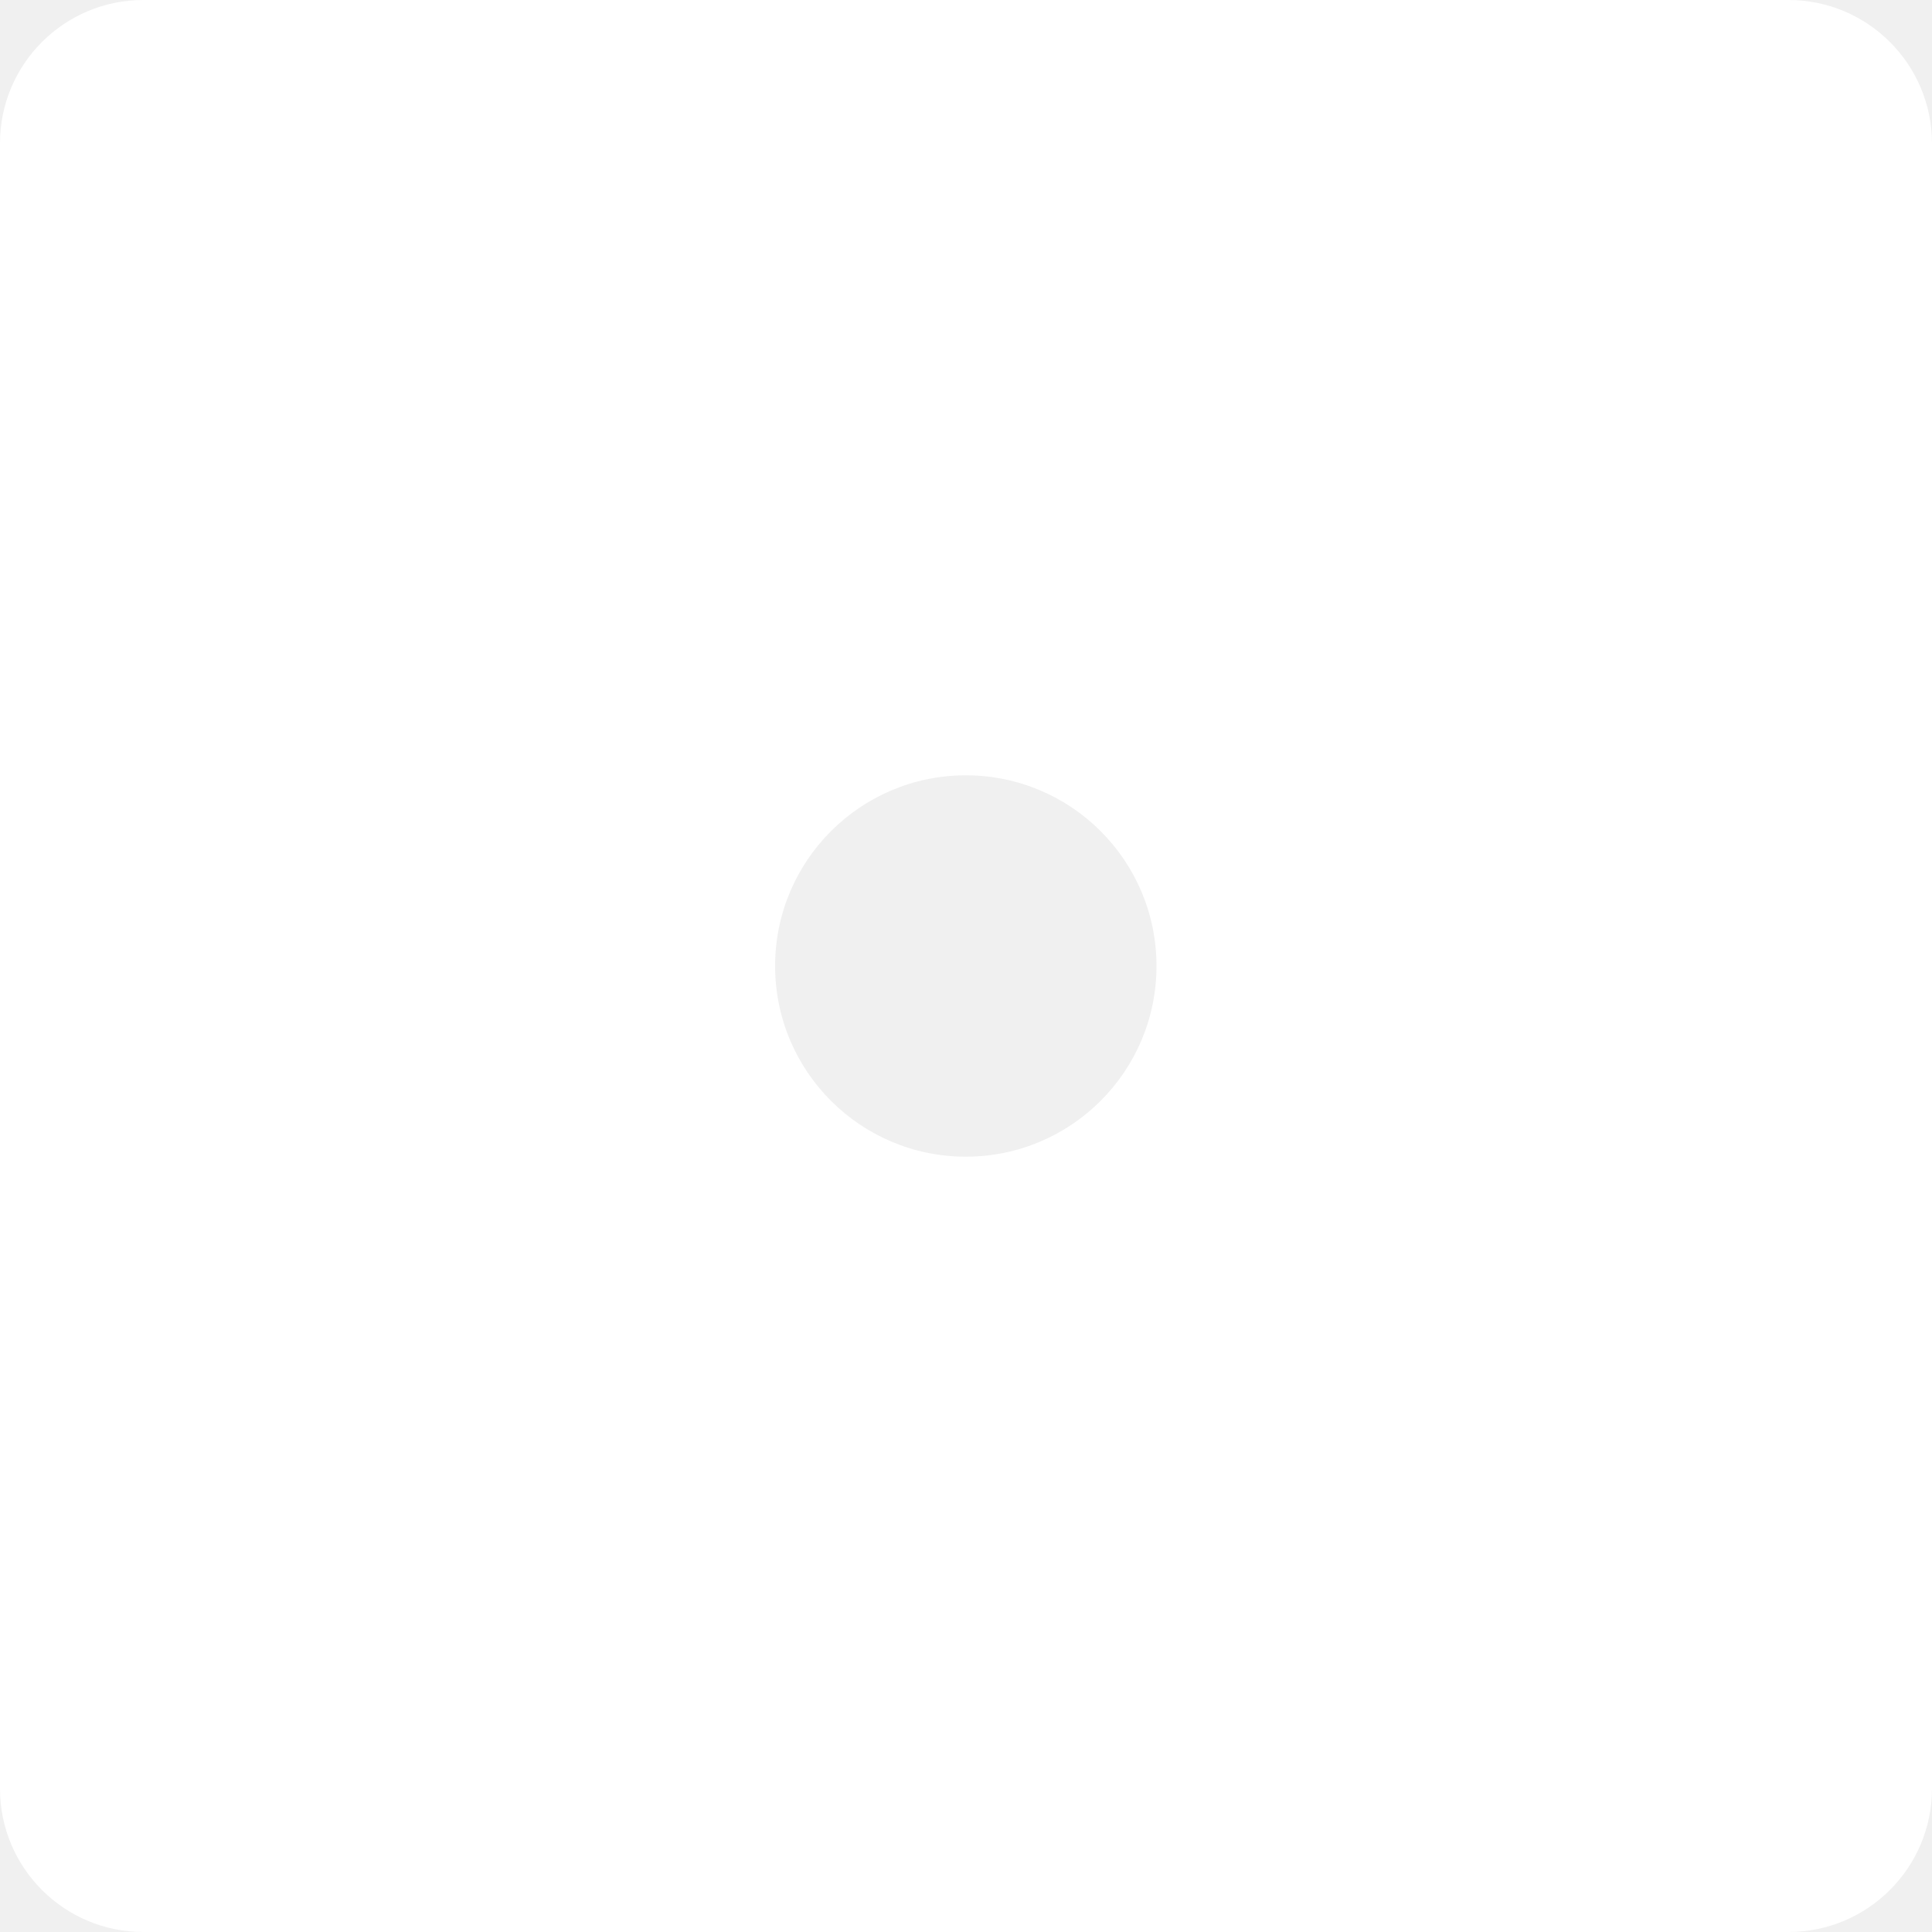
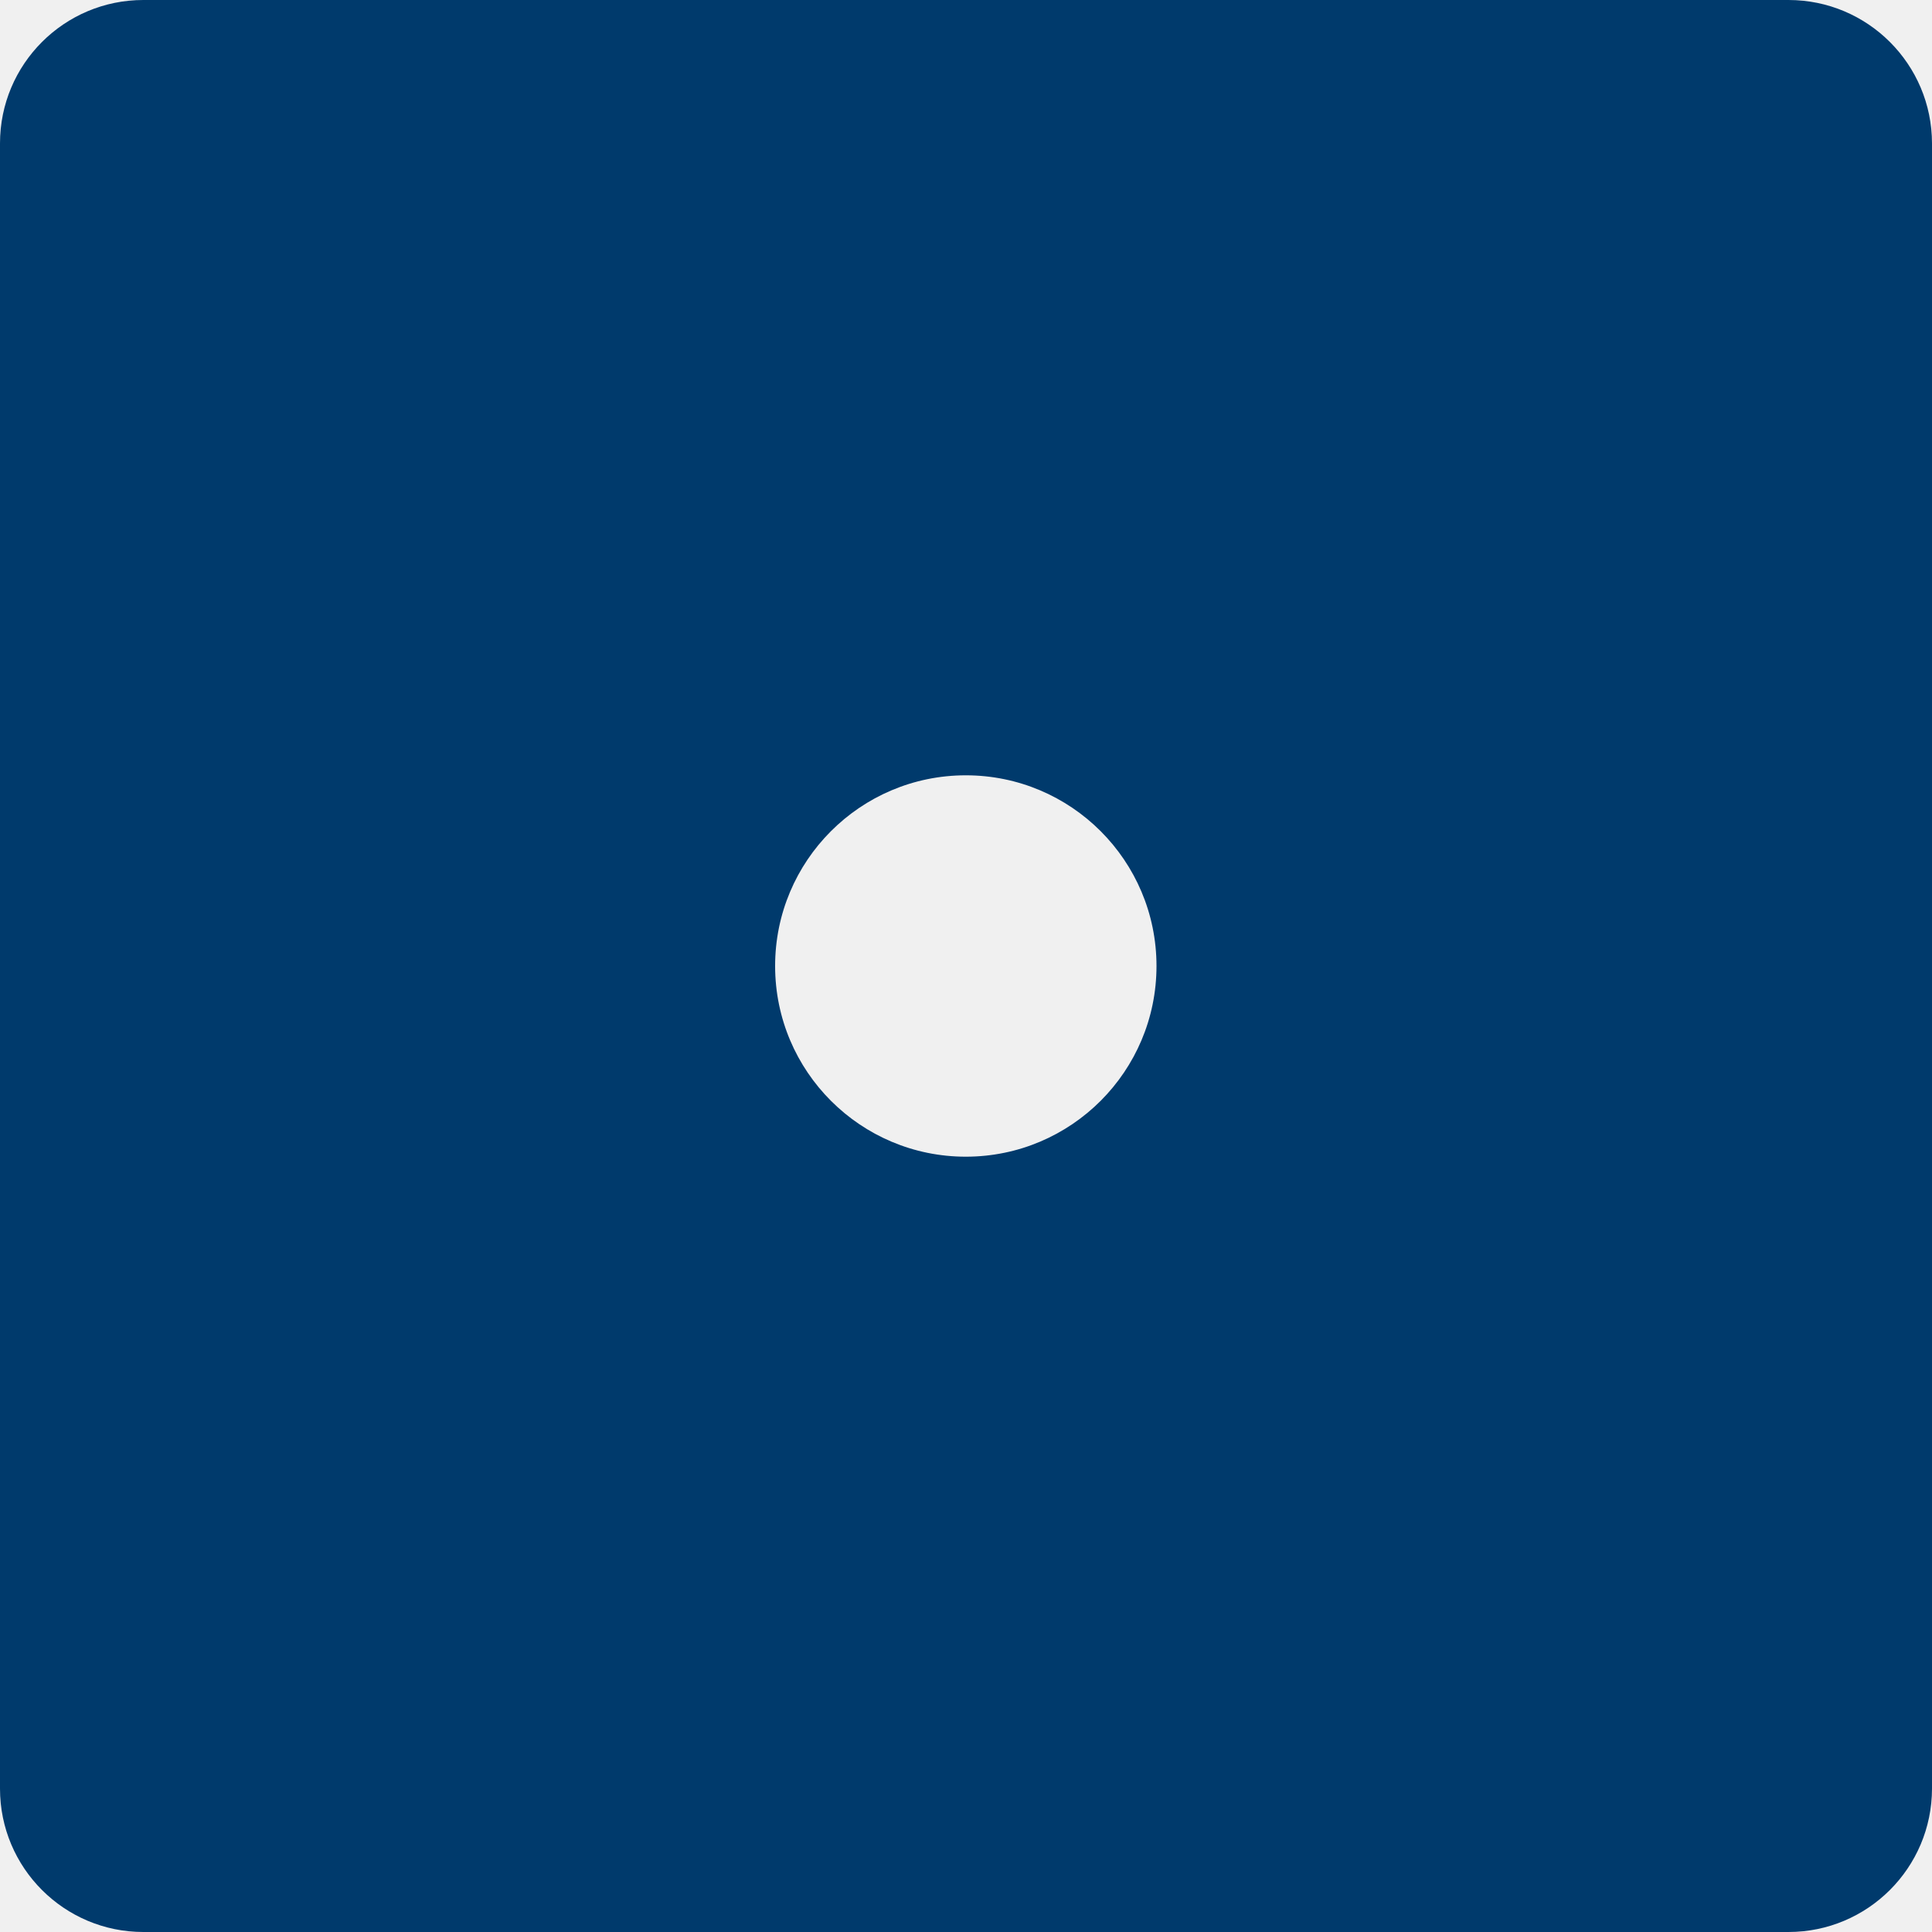
<svg xmlns="http://www.w3.org/2000/svg" viewBox="0 0 100 100">
  <g id="Layer_2" data-name="Layer 2">
-     <g id="Layer_1-2" data-name="Layer 1" fill="#fff">
+     <g id="Layer_1-2" data-name="Layer 1" fill="rgba(0, 58, 108, 1)">
      <path d="M92.57,0H7.42A7.42,7.42,0,0,0,0,7.42V92.58A7.42,7.42,0,0,0,7.42,100H92.57A7.43,7.43,0,0,0,100,92.58V7.42A7.43,7.43,0,0,0,92.57,0ZM50,59.87A9.87,9.87,0,1,1,59.86,50,9.87,9.87,0,0,1,50,59.87Z" />
    </g>
  </g>
</svg>
